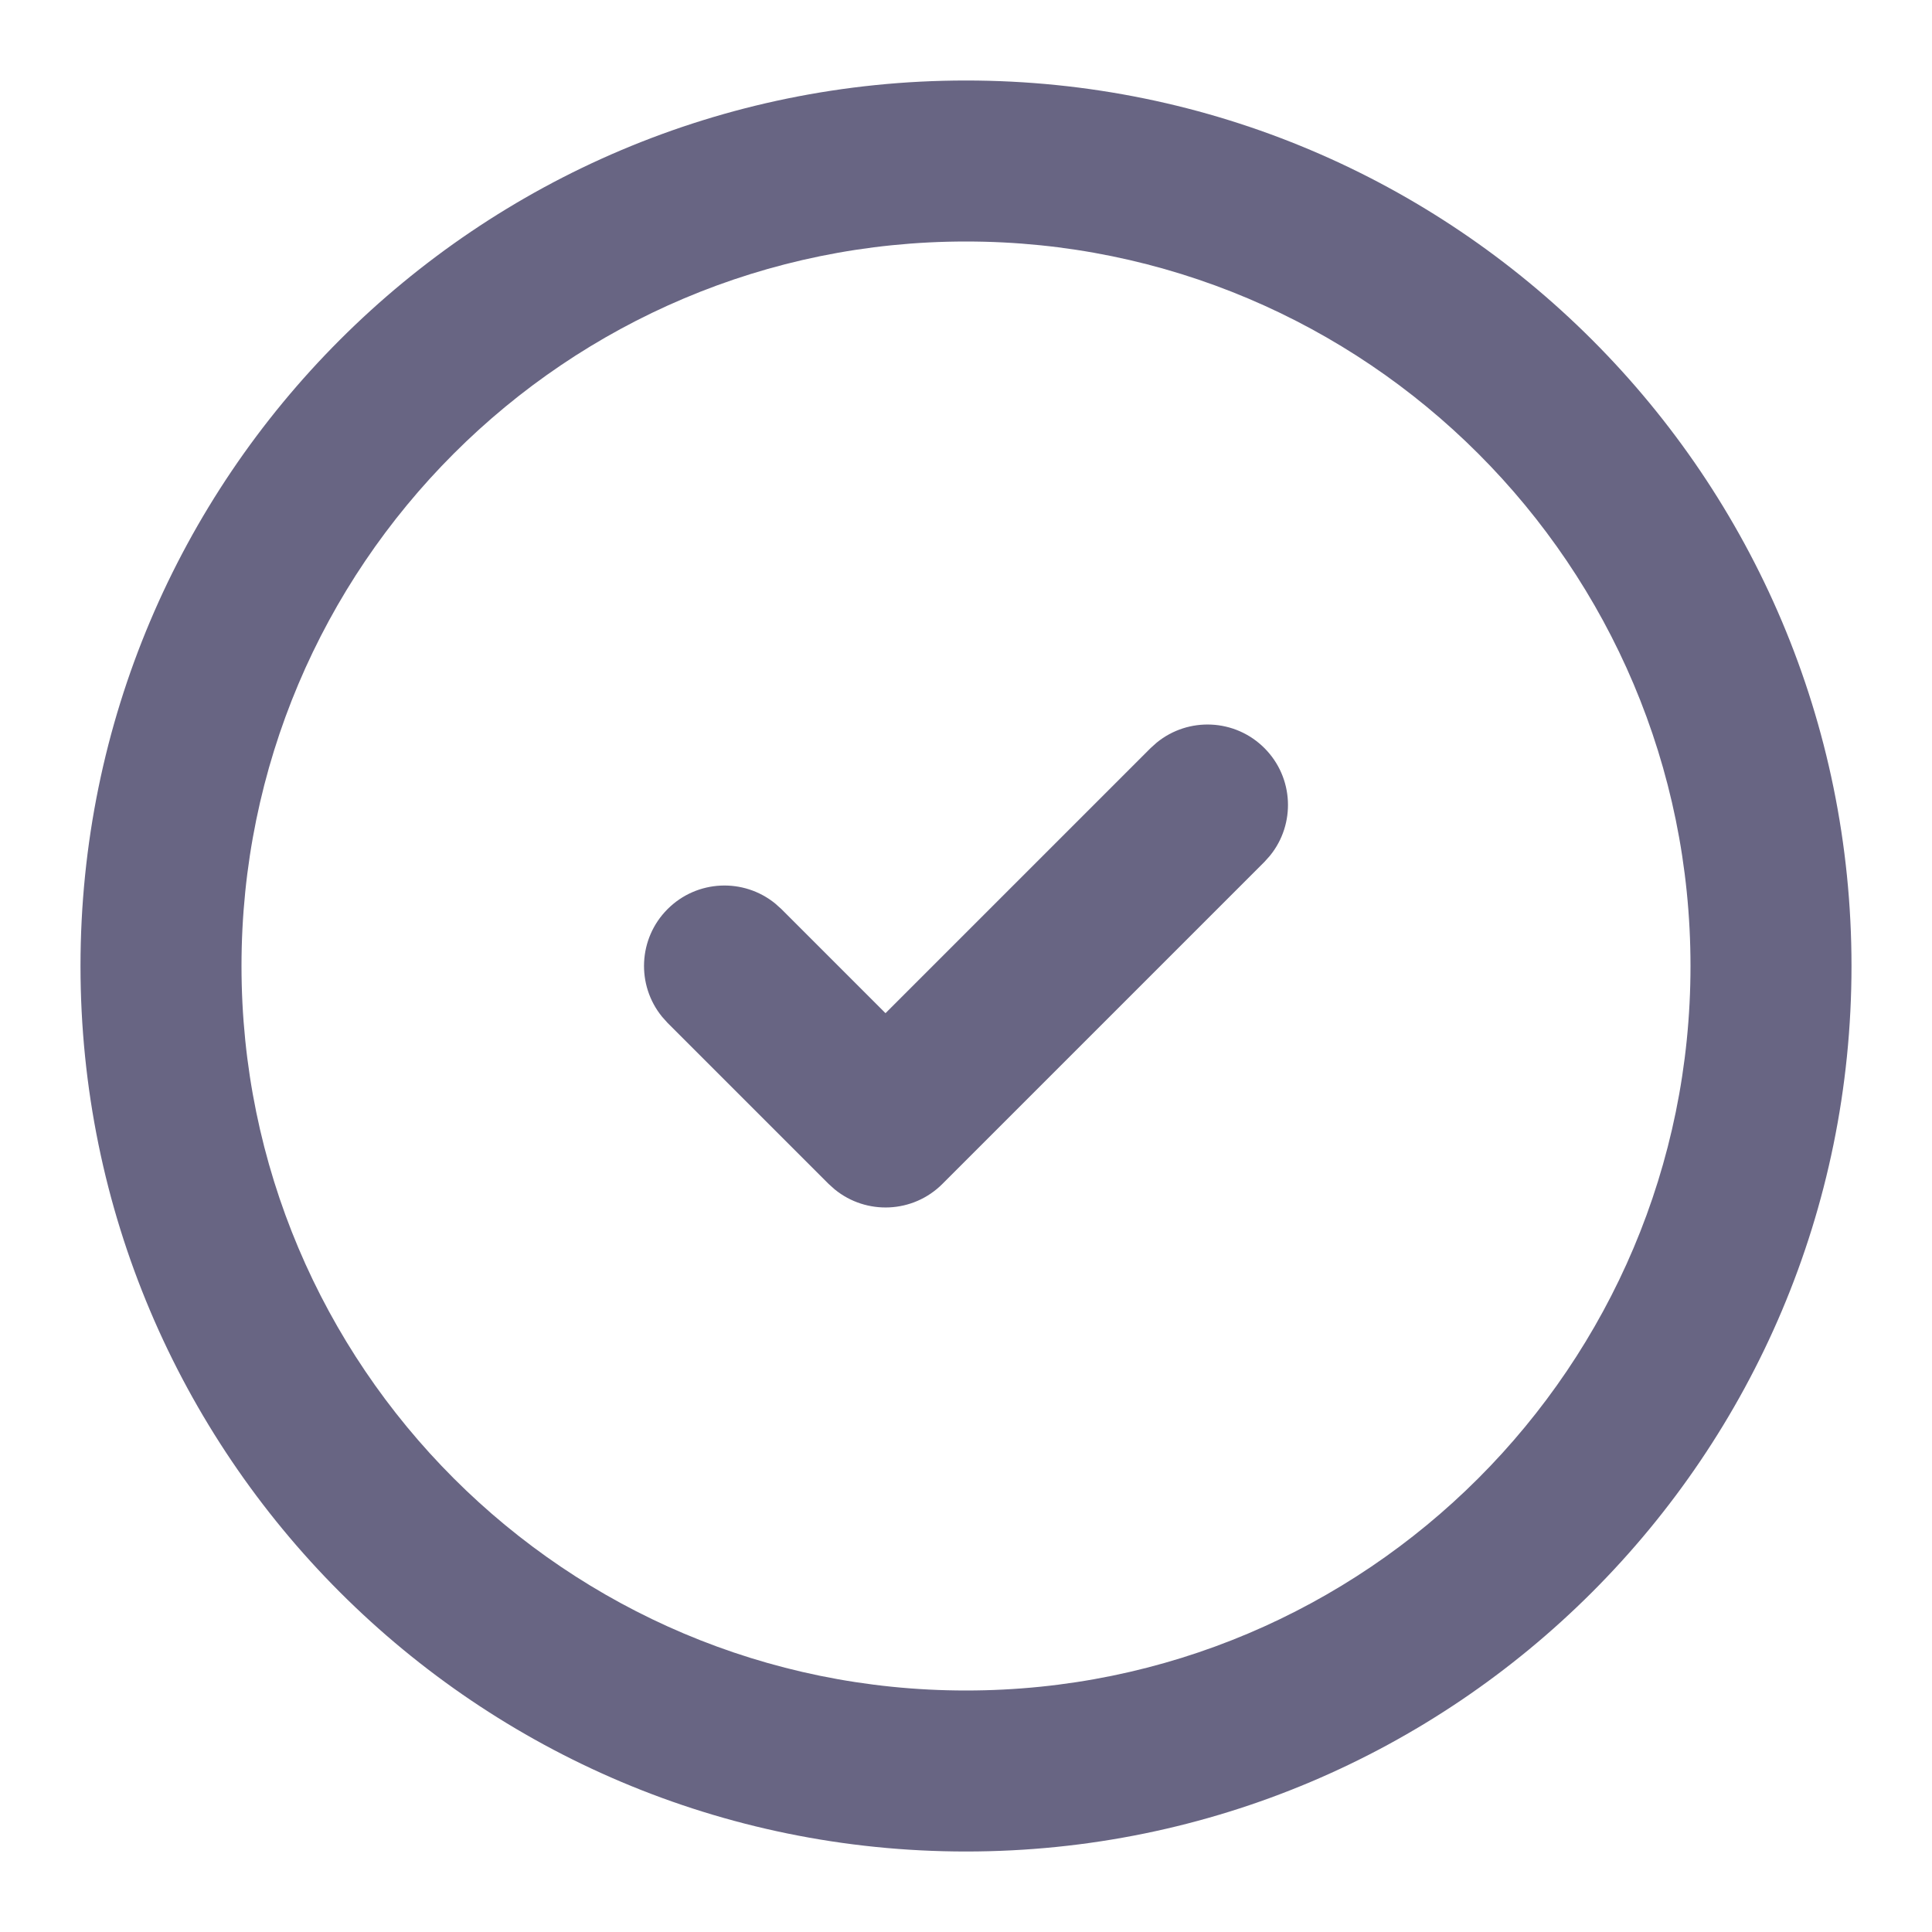
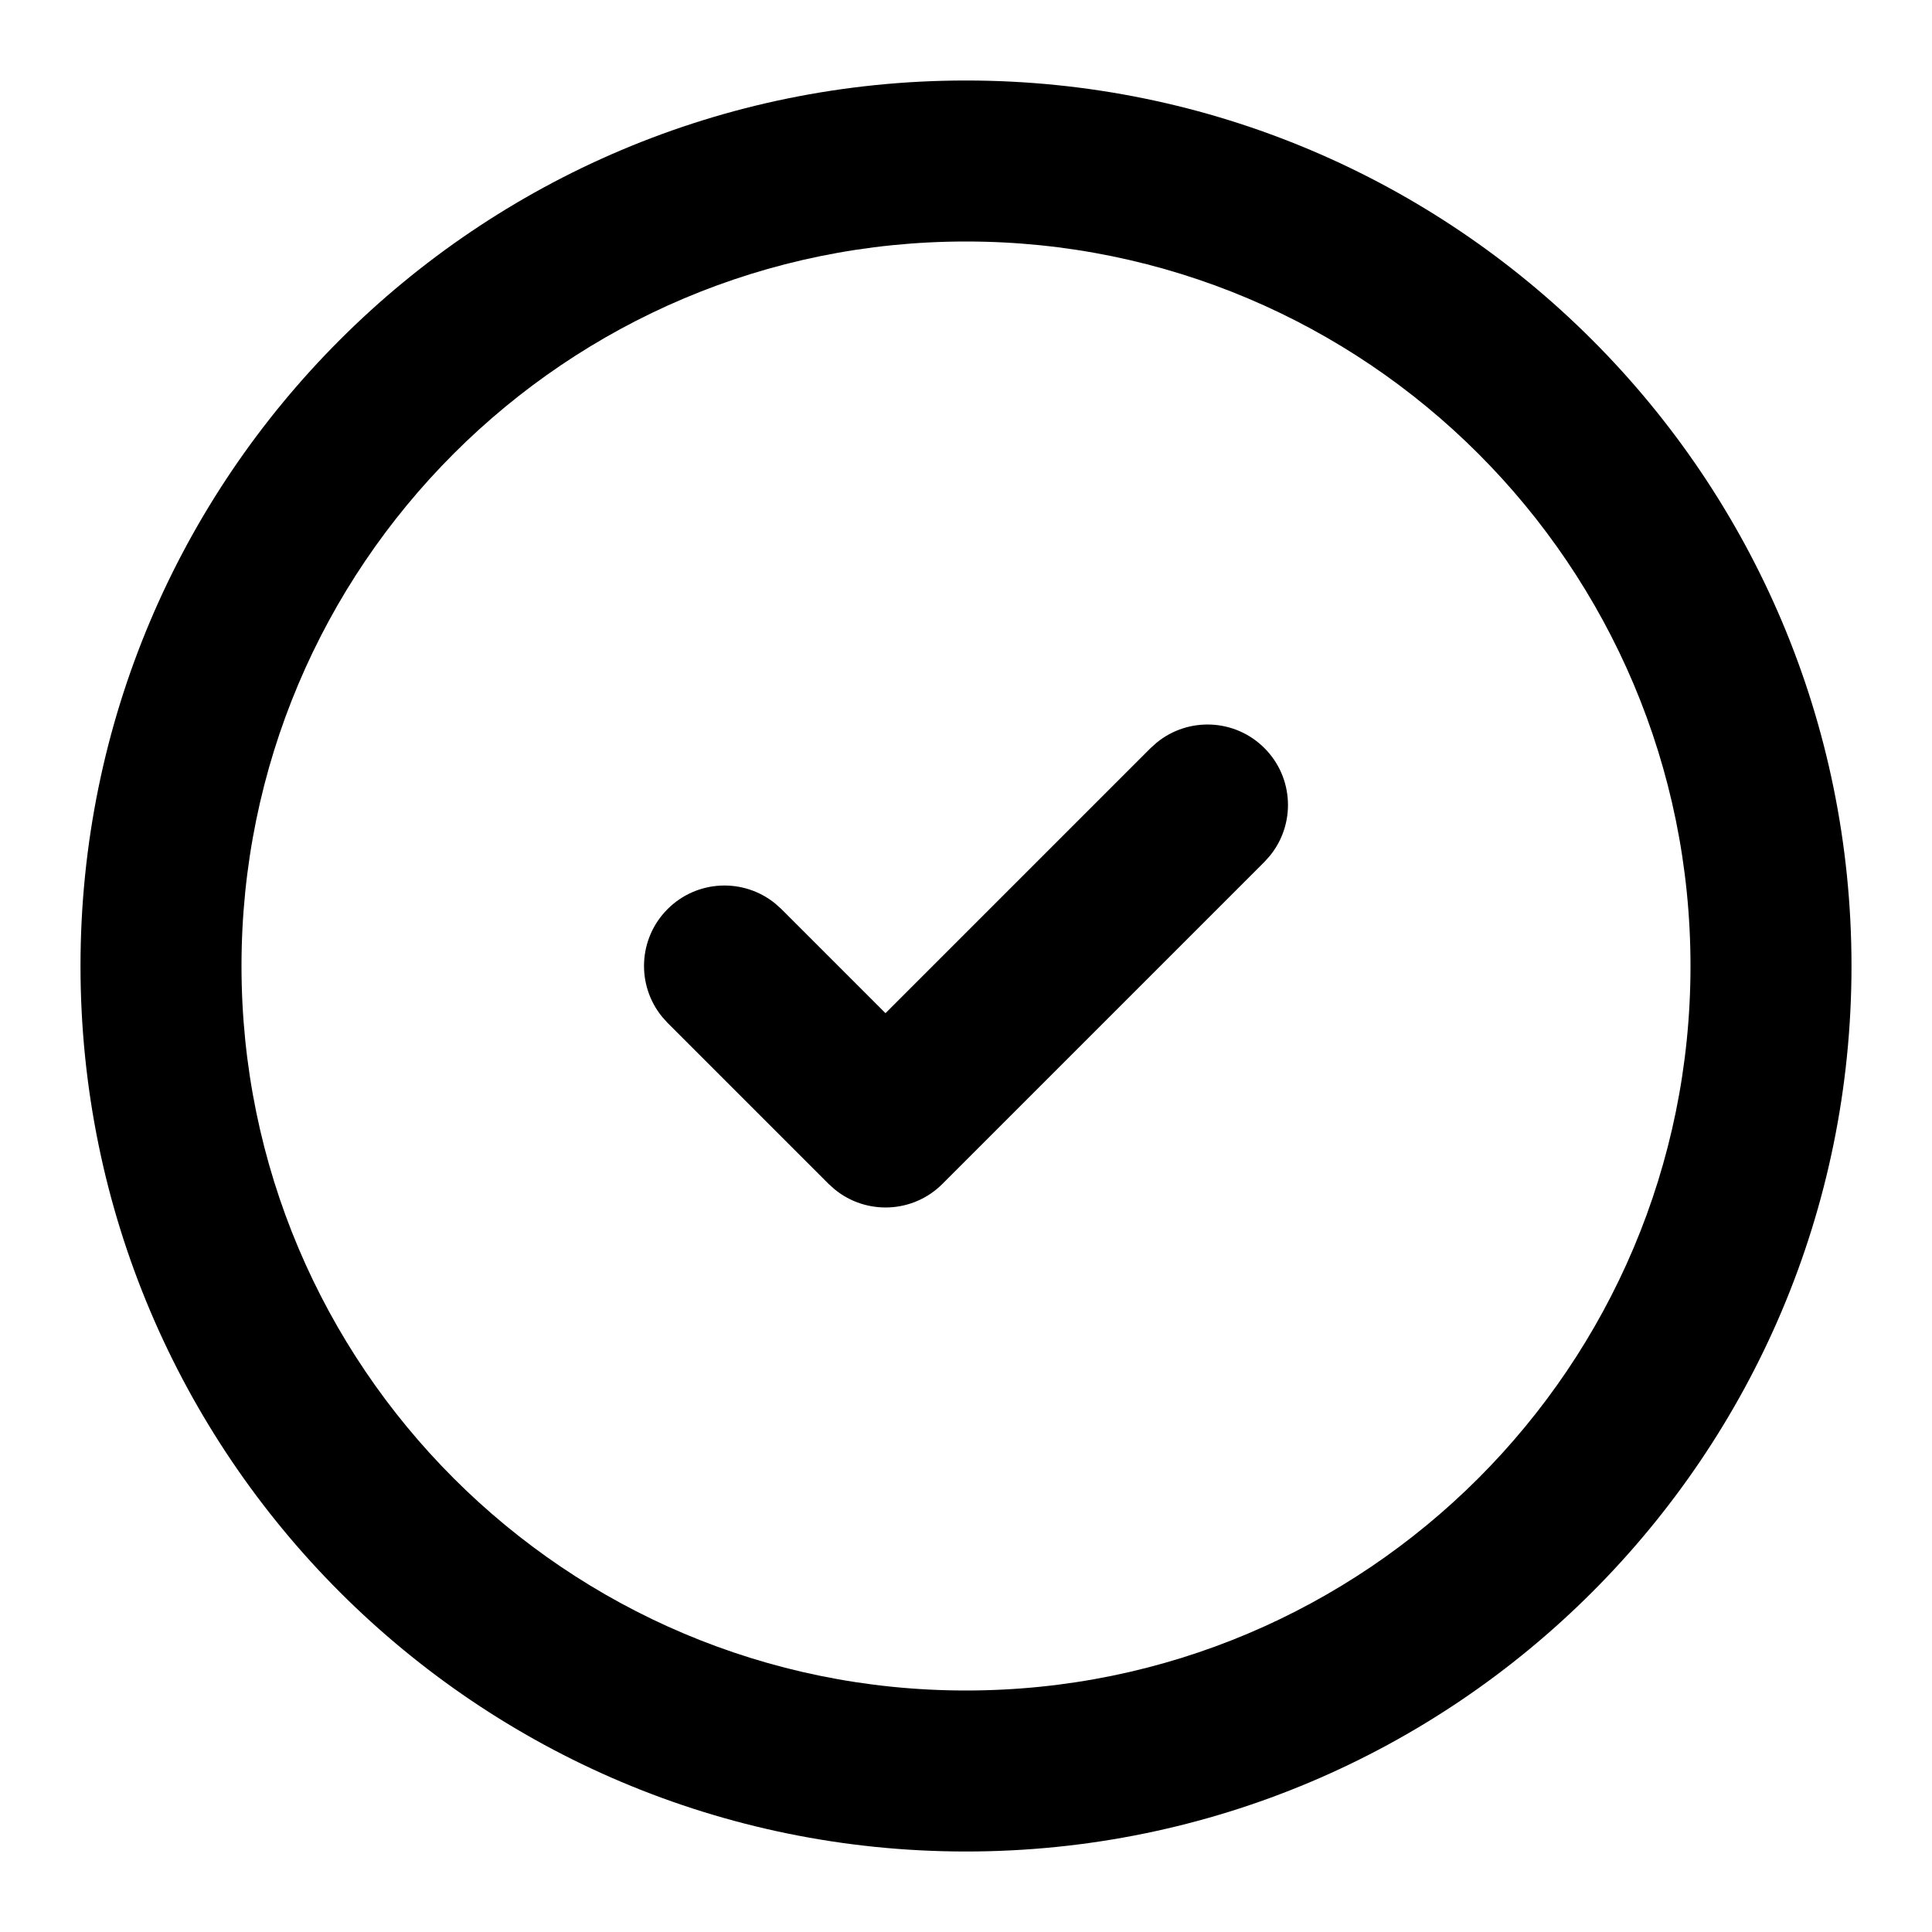
- <svg xmlns="http://www.w3.org/2000/svg" class="w-6 h-6" width="24" height="24" viewBox="0 0 24 24" fill="none">
-   <path d="M21 12C21 7.029 16.971 3 12 3C7.029 3 3 7.029 3 12C3 16.971 7.029 21 12 21C16.971 21 21 16.971 21 12ZM23 12C23 18.075 18.075 23 12 23C5.925 23 1 18.075 1 12C1 5.925 5.925 1 12 1C18.075 1 23 5.925 23 12Z" fill="#686583" style="fill-opacity:1;" />
-   <path d="M14.369 9.225C14.762 8.904 15.341 8.927 15.707 9.293C16.073 9.659 16.096 10.238 15.775 10.631L15.707 10.707L11.707 14.707C11.341 15.073 10.762 15.096 10.369 14.775L10.293 14.707L8.293 12.707L8.225 12.631C7.904 12.238 7.927 11.659 8.293 11.293C8.659 10.927 9.238 10.904 9.631 11.225L9.707 11.293L11 12.586L14.293 9.293L14.369 9.225Z" fill="#686583" style="fill-opacity:1;" />
+ <svg xmlns="http://www.w3.org/2000/svg" class="w-6 h-6" viewBox="0 0 24 24" fill="none">
+   <path d="M21 12C21 7.029 16.971 3 12 3C7.029 3 3 7.029 3 12C3 16.971 7.029 21 12 21C16.971 21 21 16.971 21 12ZM23 12C23 18.075 18.075 23 12 23C5.925 23 1 18.075 1 12C1 5.925 5.925 1 12 1C18.075 1 23 5.925 23 12Z" fill="currentColor" style="fill-opacity:1;" />
+   <path d="M14.369 9.225C14.762 8.904 15.341 8.927 15.707 9.293C16.073 9.659 16.096 10.238 15.775 10.631L15.707 10.707L11.707 14.707C11.341 15.073 10.762 15.096 10.369 14.775L10.293 14.707L8.293 12.707L8.225 12.631C7.904 12.238 7.927 11.659 8.293 11.293C8.659 10.927 9.238 10.904 9.631 11.225L9.707 11.293L11 12.586L14.293 9.293L14.369 9.225Z" fill="currentColor" style="fill-opacity:1;" />
</svg>
